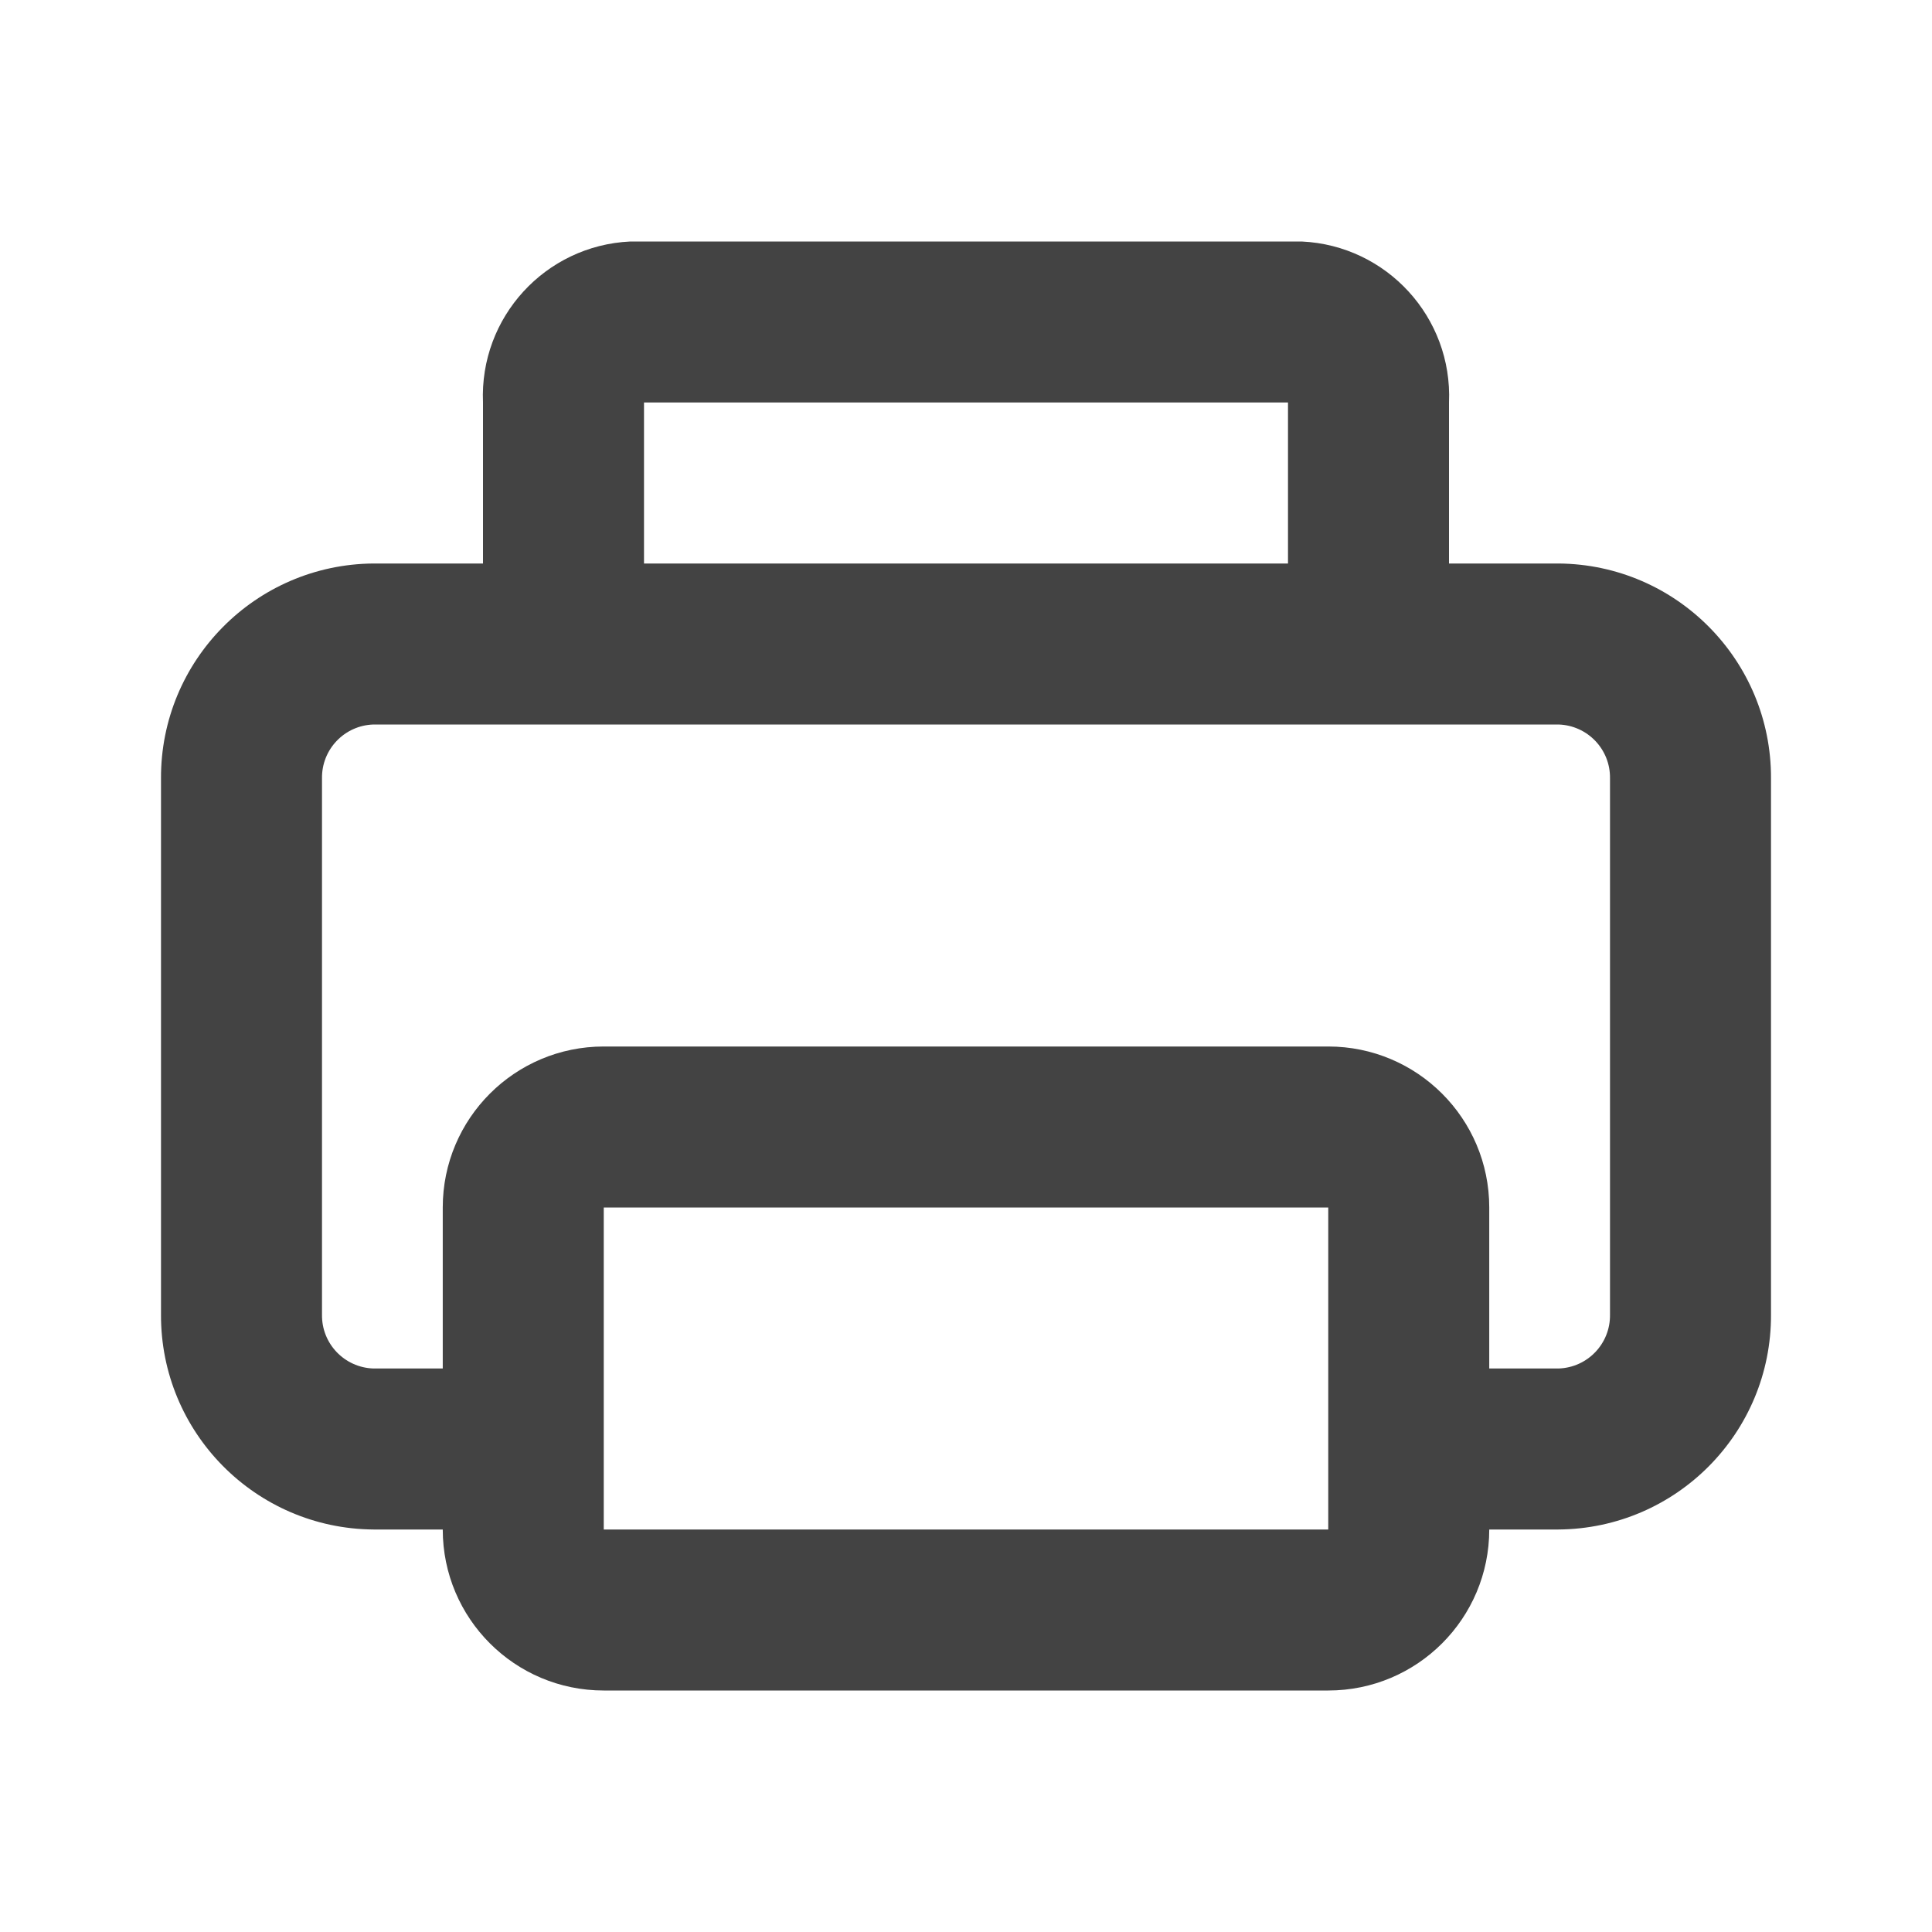
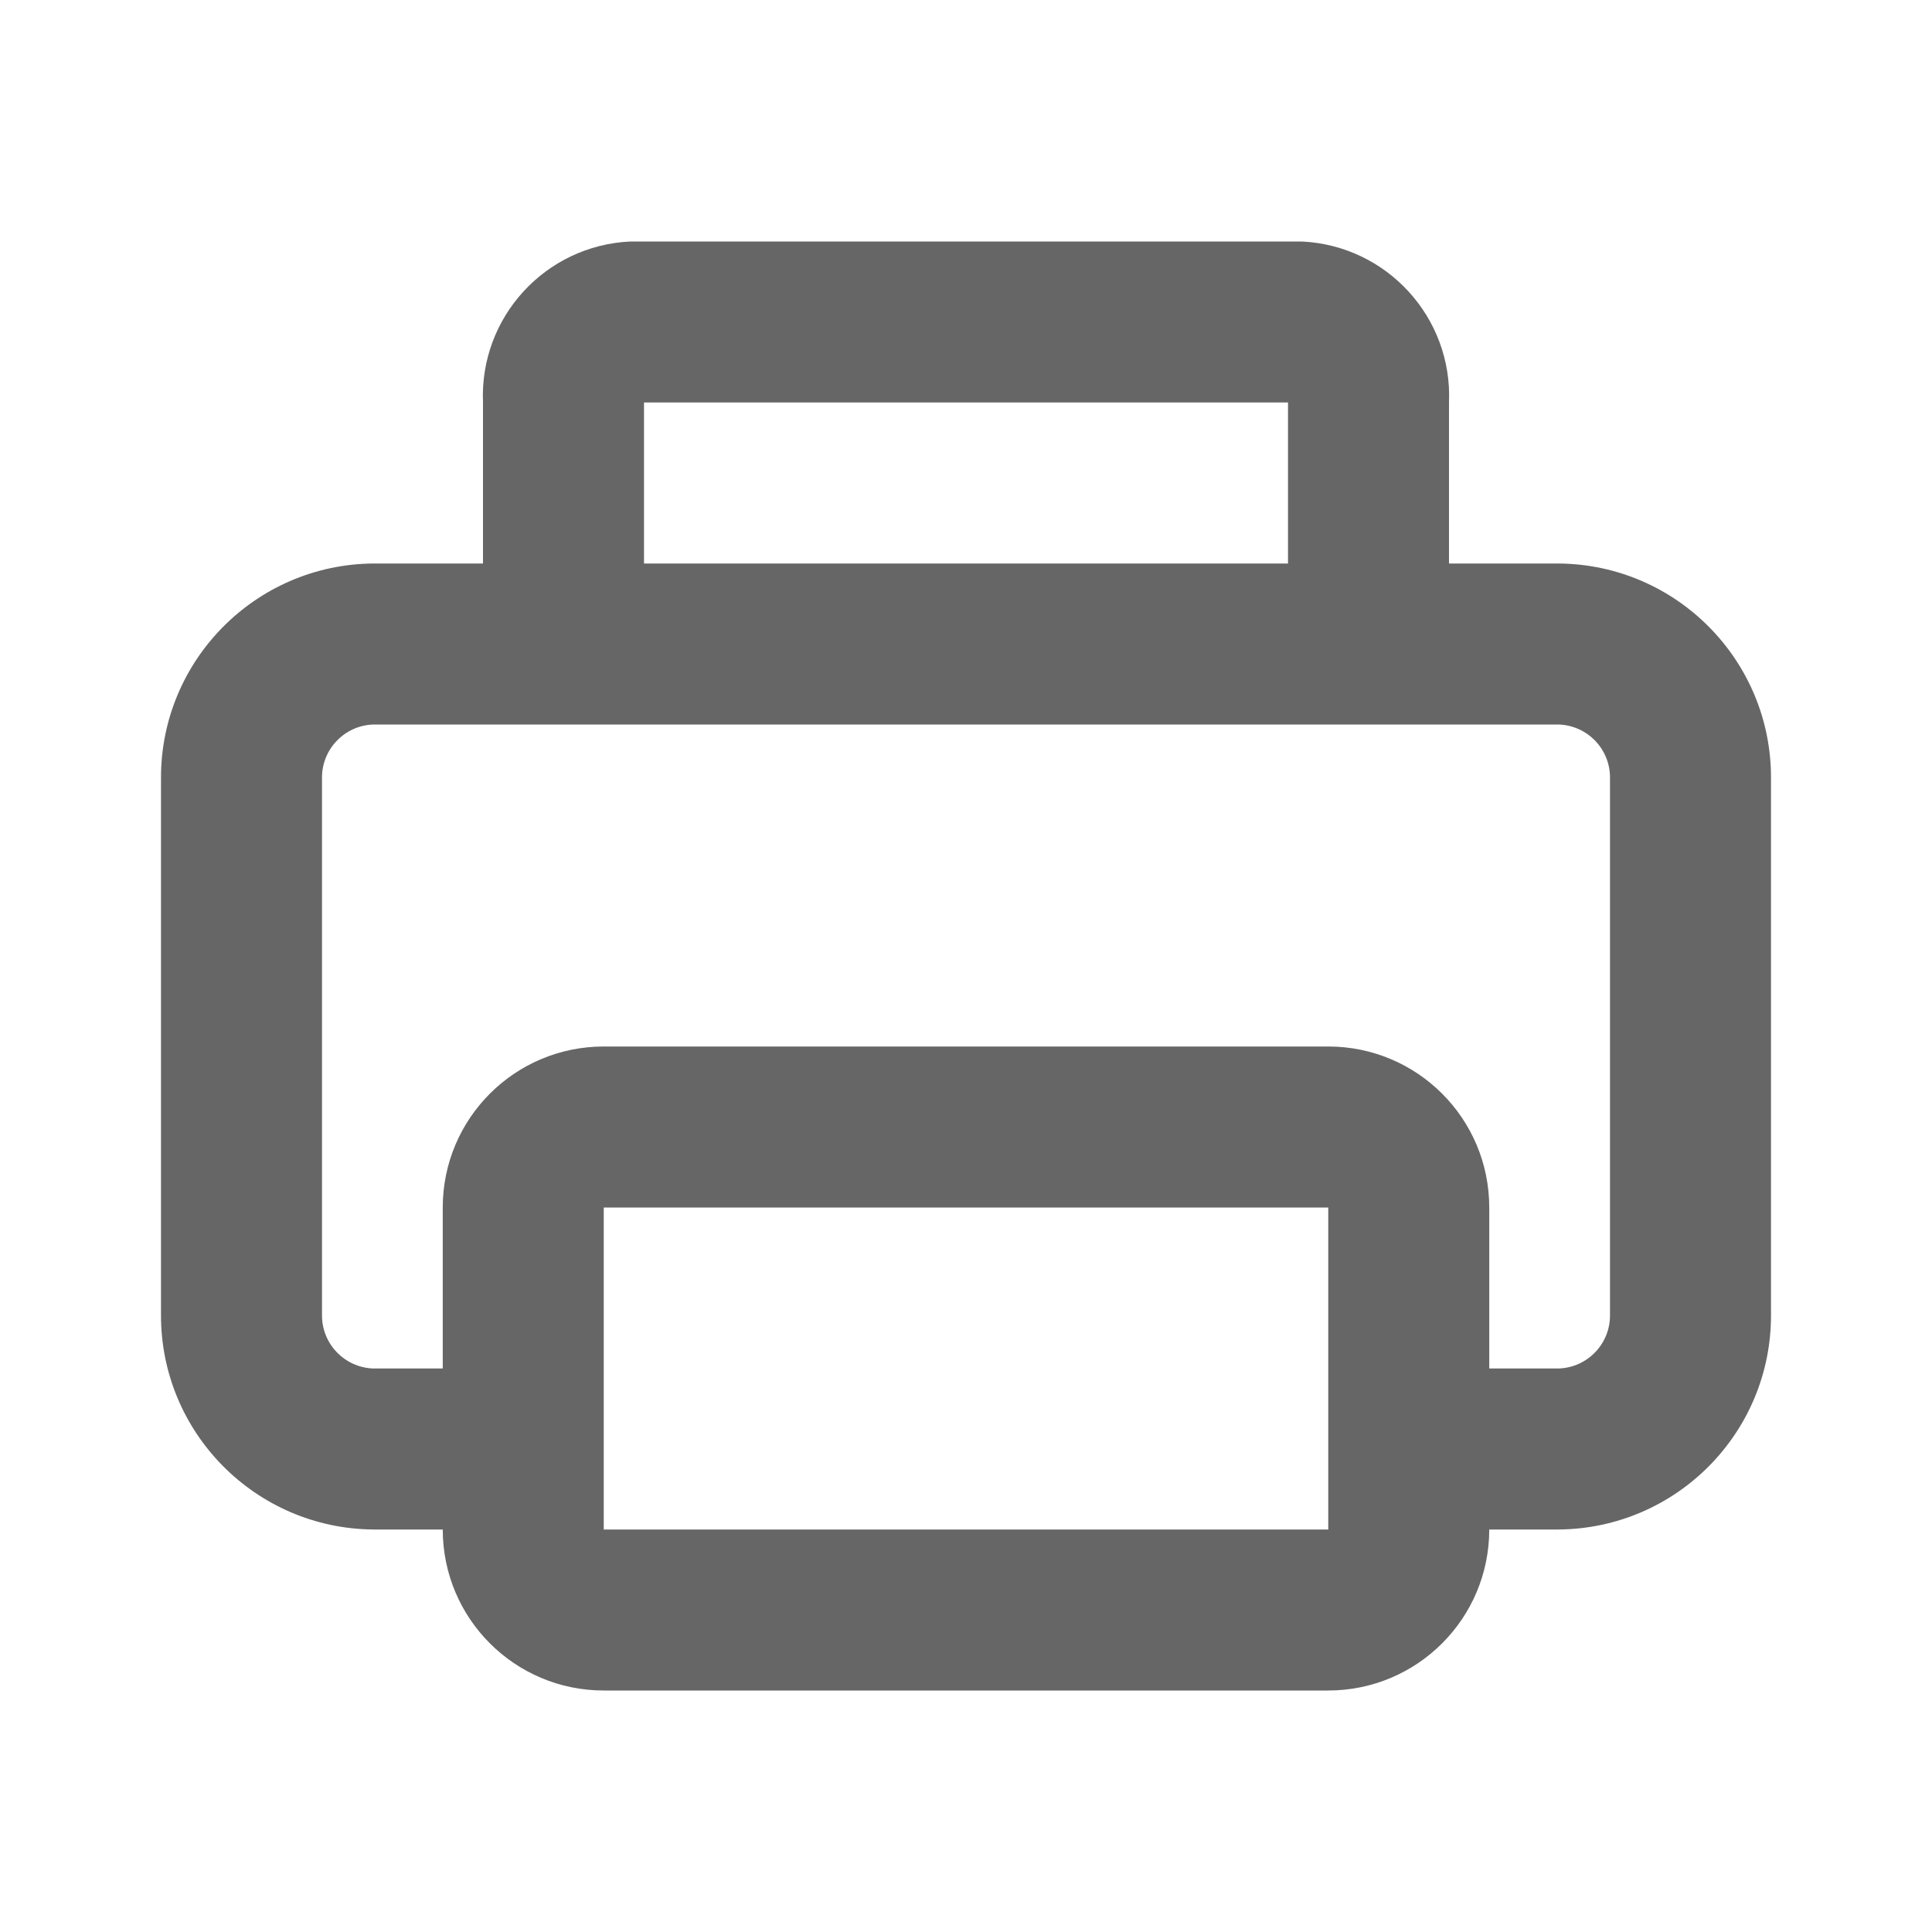
<svg xmlns="http://www.w3.org/2000/svg" version="1.1" viewBox="0 0 24 24">
-   <g fill="#434343">
+   <g fill="#666">
    <path opacity="0" d="M0,0h24v24h-24Z" />
    <path d="M19.36,7h-1.36v-2l7.76841e-08,-1.81666e-06c0.045,-1.057 -0.773,-1.951 -1.83,-2h-8.34l3.5405e-08,-1.629e-09c-1.057,0.049 -1.875,0.943 -1.83,2v2h-1.36l9.33471e-08,-7.01206e-10c-1.465,0.011 -2.646,1.205 -2.64,2.67v6.66l-5.5075e-08,1.45511e-05c-0.006,1.465 1.175,2.659 2.64,2.67h0.86l2.4869e-14,3.01992e-07c1.66785e-07,1.105 0.895,2 2,2h9l-8.74228e-08,-3.55271e-15c1.105,4.82823e-08 2,-0.895 2,-2h0.86l4.25844e-08,-3.20124e-10c1.465,-0.011 2.646,-1.205 2.64,-2.67v-6.66l5.44416e-08,-1.43838e-05c0.006,-1.465 -1.175,-2.659 -2.64,-2.67Zm-11.36,-2h8v2h-8Zm-0.5,14v-4h9v4Zm12.5,-2.67l1.68131e-08,1.0772e-06c0.006,0.361 -0.279,0.659 -0.64,0.67h-0.86v-2v0c0,-1.105 -0.895,-2 -2,-2h-9l-8.74228e-08,1.77636e-15c-1.105,4.82823e-08 -2,0.895 -2,2c0,0 0,0 0,0v2h-0.86l-3.02957e-08,-9.14778e-10c-0.361,-0.011 -0.646,-0.309 -0.64,-0.67v-6.66l-1.62667e-08,-1.04219e-06c-0.006,-0.361 0.279,-0.659 0.64,-0.67h14.72l-2.73771e-08,-8.26649e-10c0.361,0.011 0.646,0.309 0.64,0.67Z" />
  </g>
</svg>
